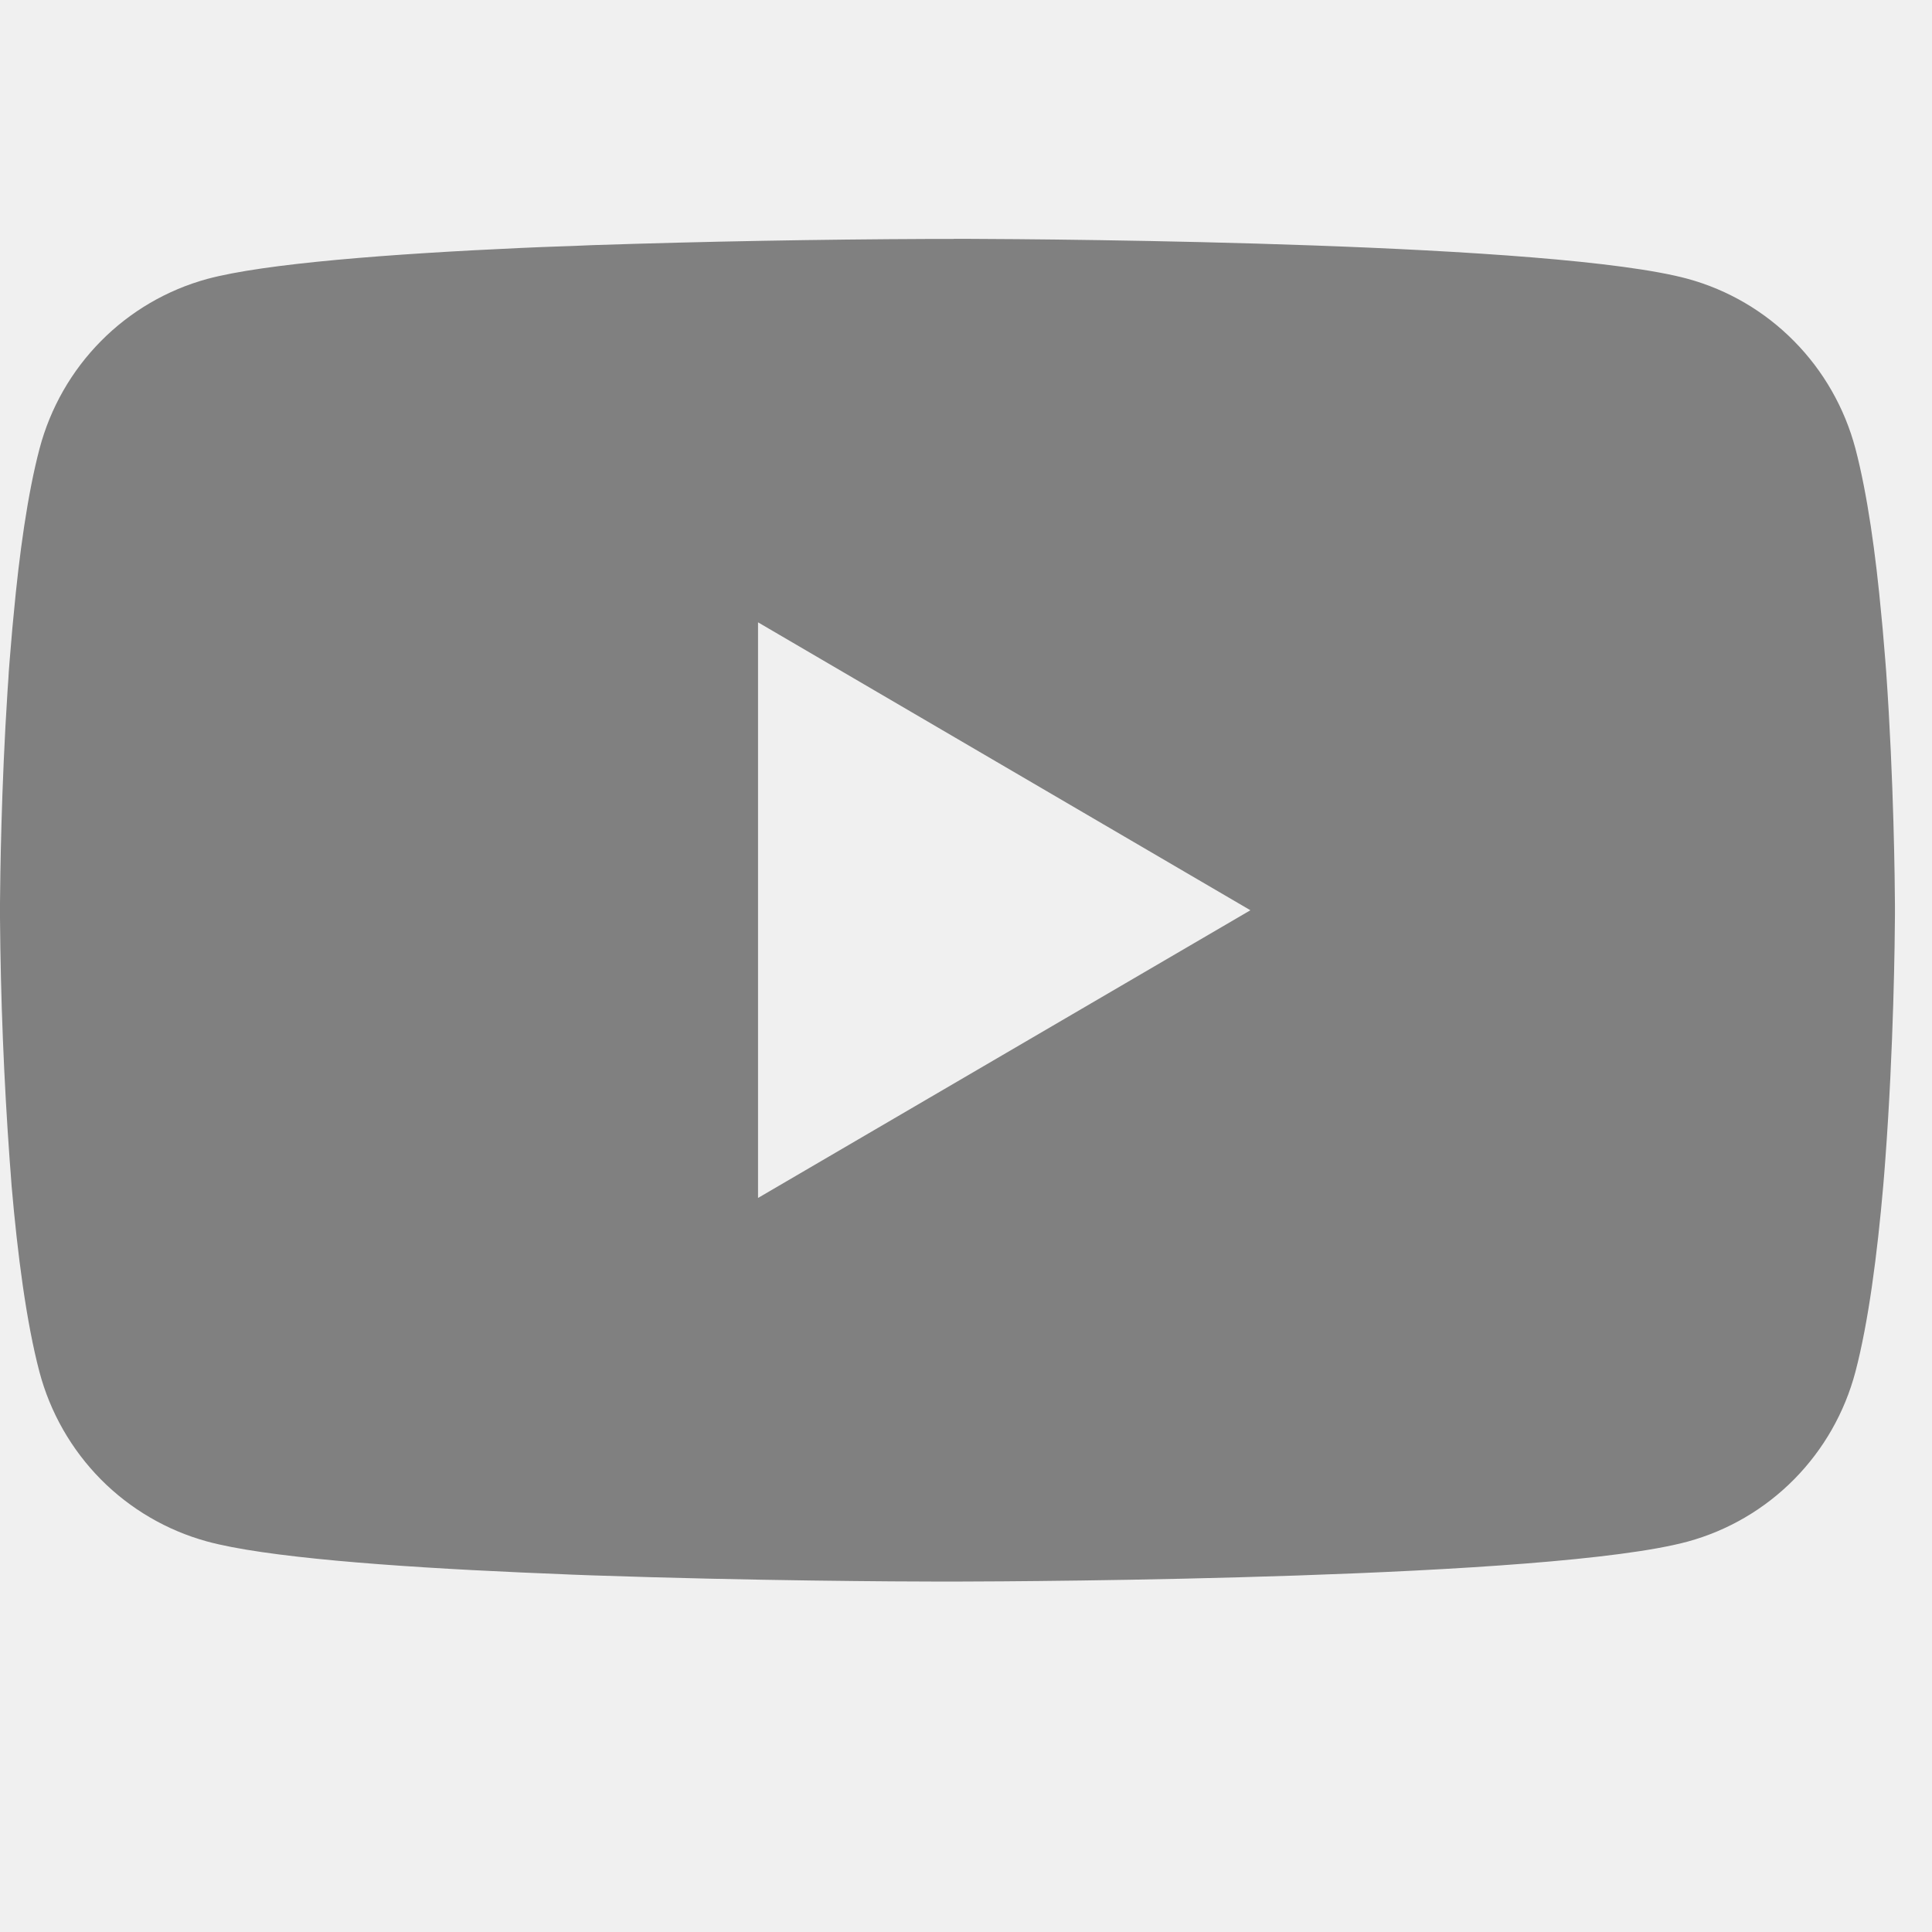
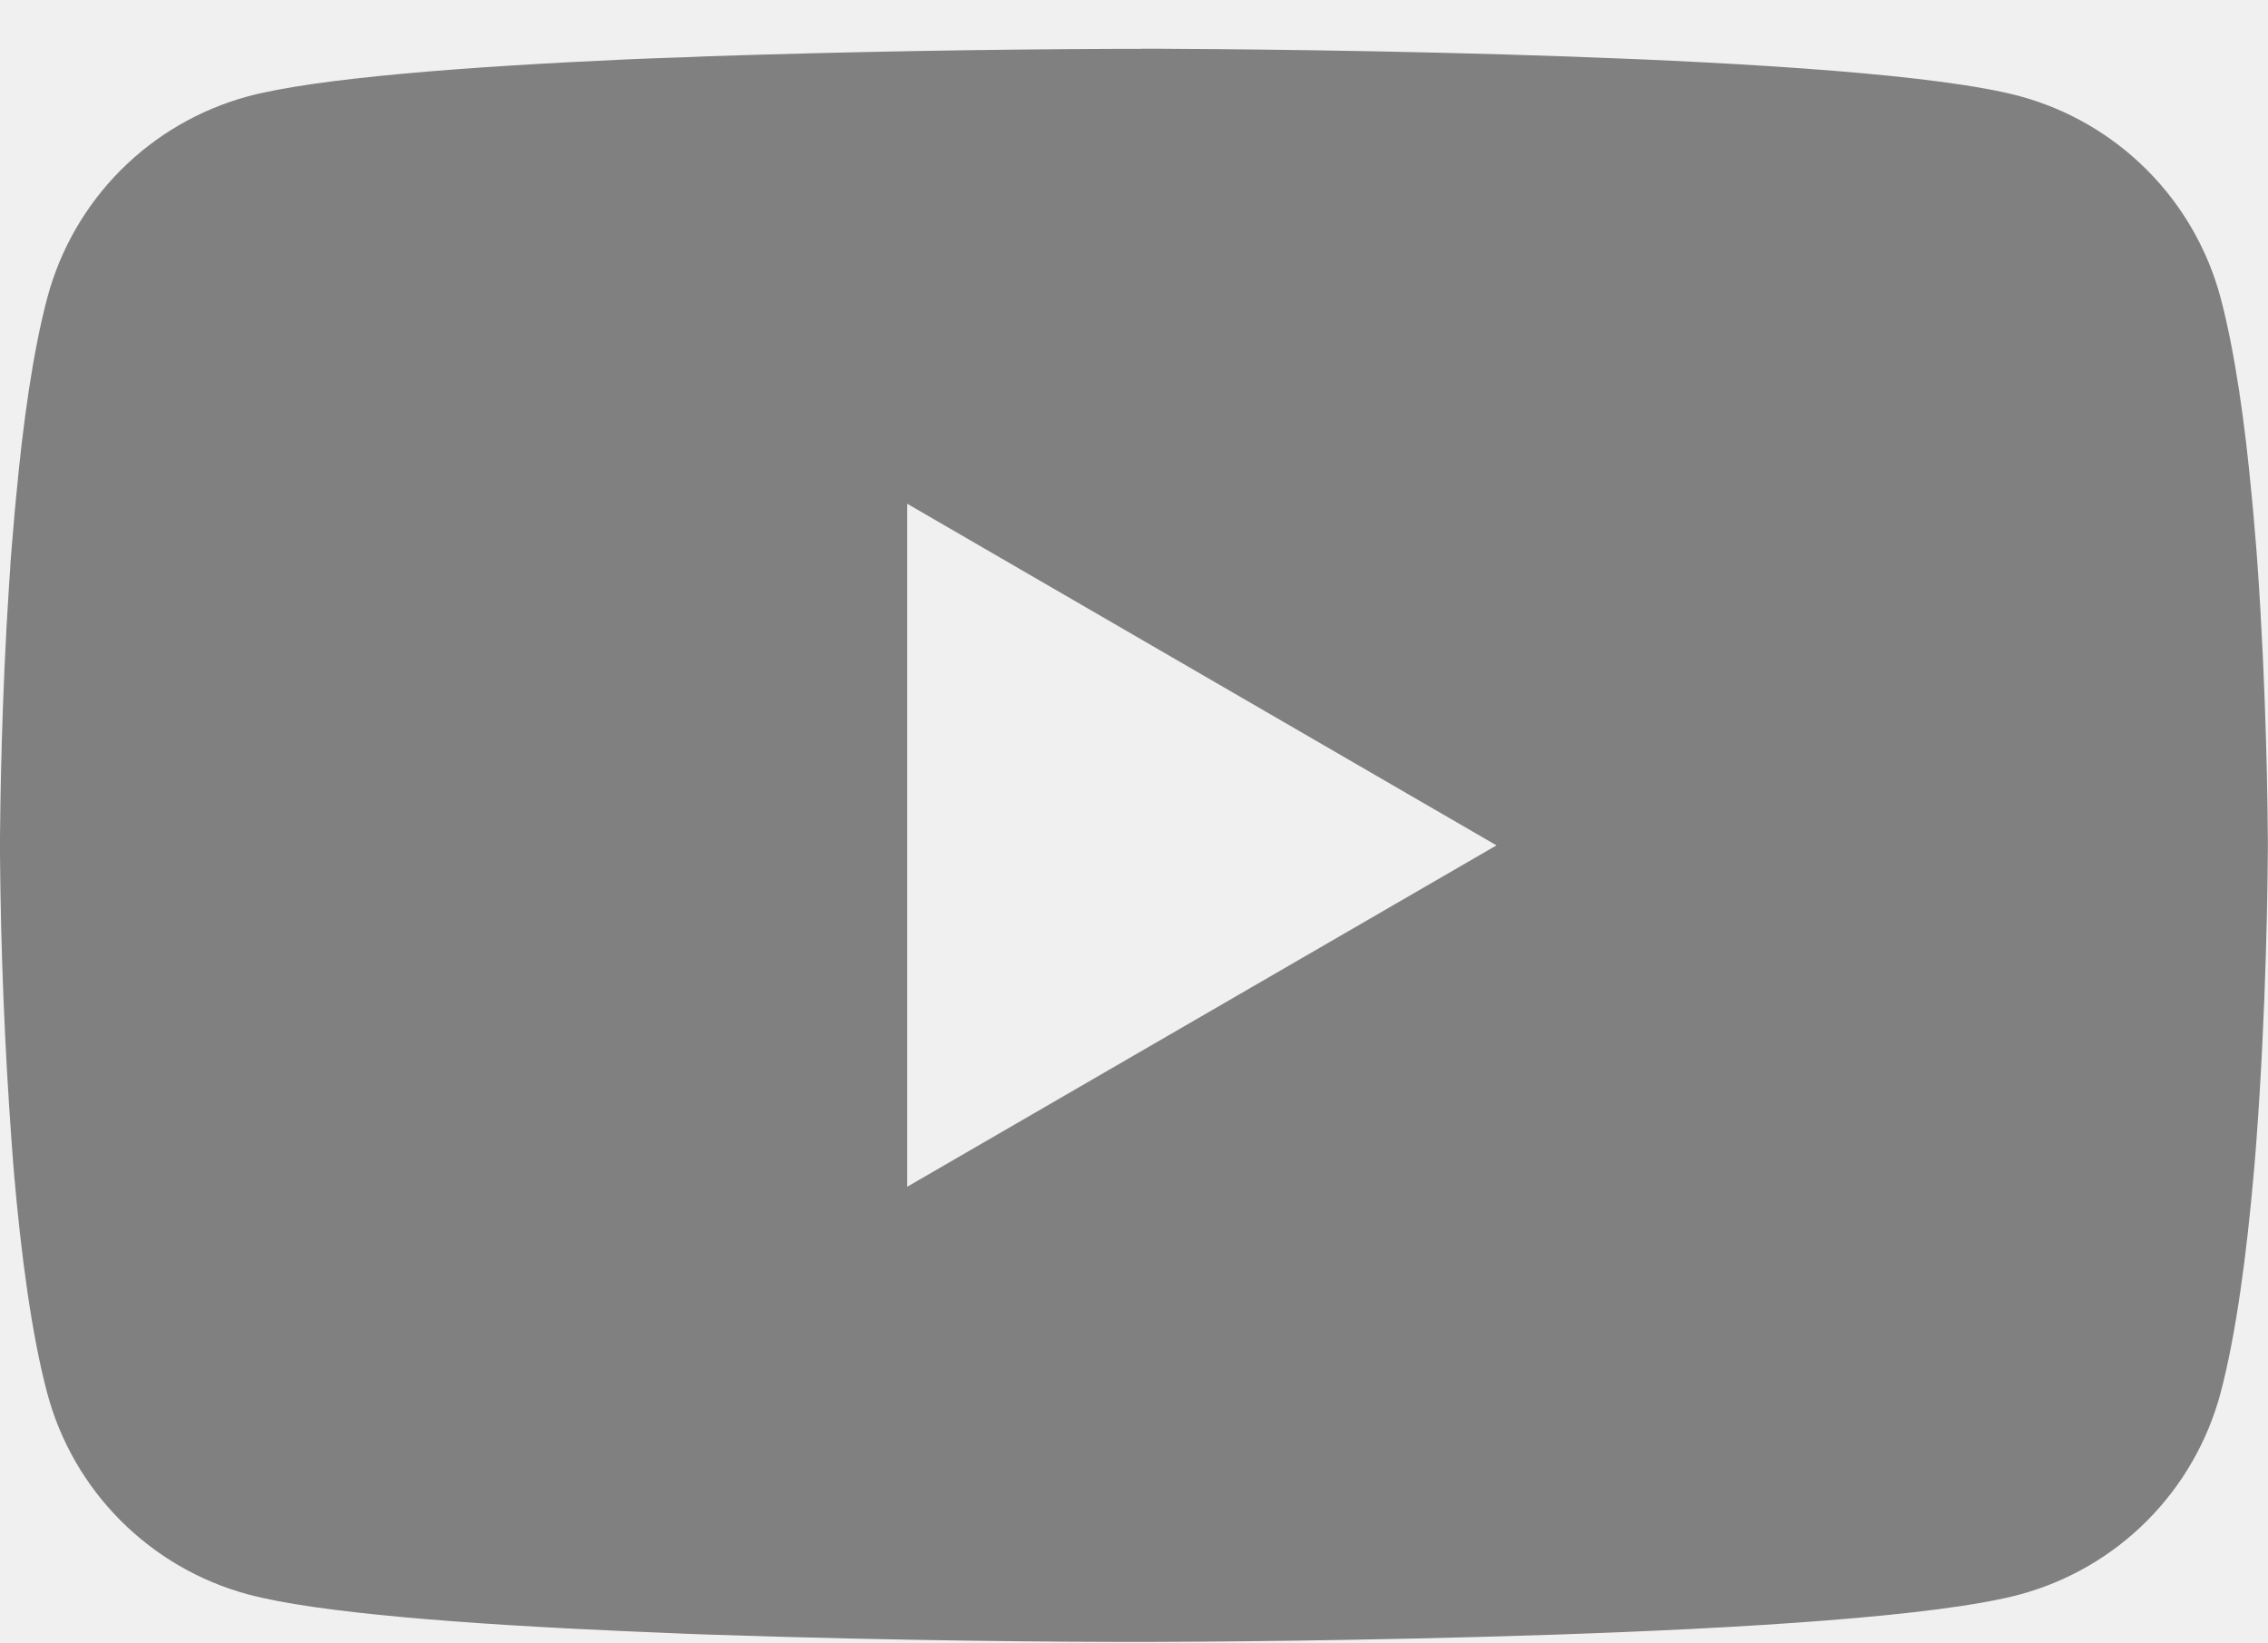
- <svg xmlns="http://www.w3.org/2000/svg" width="34" height="34" viewBox="0 0 34 34" fill="none">
-   <g clip-path="url(#clip0)">
-     <path d="M16.781 4.203H16.967C18.68 4.209 27.362 4.272 29.702 4.907C30.41 5.101 31.055 5.479 31.572 6.003C32.09 6.527 32.462 7.178 32.652 7.893C32.862 8.692 33.01 9.749 33.11 10.841L33.131 11.059L33.177 11.606L33.194 11.825C33.329 13.746 33.346 15.546 33.348 15.939V16.097C33.346 16.505 33.327 18.426 33.177 20.428L33.16 20.649L33.142 20.867C33.037 22.07 32.883 23.264 32.652 24.143C32.463 24.858 32.091 25.51 31.573 26.034C31.055 26.558 30.41 26.935 29.702 27.129C27.285 27.785 18.095 27.831 16.821 27.833H16.525C15.881 27.833 13.217 27.82 10.424 27.724L10.07 27.711L9.888 27.703L9.532 27.688L9.175 27.673C6.862 27.57 4.659 27.404 3.643 27.127C2.936 26.933 2.291 26.556 1.773 26.033C1.256 25.509 0.883 24.857 0.694 24.143C0.463 23.266 0.308 22.07 0.204 20.867L0.188 20.647L0.171 20.428C0.068 19.003 0.011 17.576 0 16.147L0 15.891C0.004 15.439 0.021 13.877 0.133 12.152L0.148 11.936L0.154 11.827L0.171 11.608L0.217 11.061L0.238 10.843C0.338 9.751 0.486 8.692 0.696 7.895C0.885 7.18 1.257 6.528 1.775 6.004C2.293 5.48 2.938 5.103 3.646 4.909C4.661 4.636 6.864 4.468 9.178 4.363L9.532 4.348L9.89 4.335L10.07 4.329L10.426 4.314C12.41 4.249 14.394 4.213 16.379 4.205H16.781V4.203ZM13.34 10.952V21.082L22.005 16.019L13.34 10.952Z" fill="#808080" />
-   </g>
-   <defs>
-     <clipPath id="clip0">
-       <rect width="33.35" height="33.64" fill="white" />
-     </clipPath>
-   </defs>
+ <svg xmlns="http://www.w3.org/2000/svg" width="29" height="21" viewBox="0 0 29 21" fill="none">
+   <path d="M14.592 0.623H14.754C16.244 0.629 23.793 0.683 25.828 1.23C26.444 1.398 27.004 1.723 27.454 2.175C27.904 2.626 28.228 3.188 28.393 3.804C28.576 4.493 28.705 5.405 28.792 6.345L28.81 6.534L28.85 7.005L28.864 7.194C28.982 8.85 28.996 10.402 28.998 10.741V10.877C28.996 11.228 28.98 12.885 28.85 14.61L28.835 14.801L28.819 14.989C28.728 16.026 28.594 17.055 28.393 17.813C28.228 18.429 27.905 18.991 27.455 19.443C27.005 19.895 26.444 20.22 25.828 20.387C23.726 20.952 15.734 20.992 14.627 20.994H14.37C13.809 20.994 11.493 20.983 9.064 20.9L8.756 20.889L8.598 20.882L8.289 20.869L7.979 20.856C5.967 20.767 4.051 20.624 3.168 20.385C2.553 20.219 1.992 19.893 1.542 19.442C1.092 18.991 0.768 18.429 0.604 17.813C0.402 17.057 0.268 16.026 0.178 14.989L0.163 14.799L0.149 14.61C0.059 13.382 0.01 12.152 0 10.92L0 10.699C0.004 10.309 0.018 8.963 0.116 7.476L0.129 7.29L0.134 7.195L0.149 7.007L0.189 6.536L0.207 6.347C0.294 5.406 0.422 4.493 0.605 3.806C0.77 3.19 1.093 2.628 1.543 2.176C1.994 1.724 2.554 1.399 3.17 1.232C4.053 0.997 5.969 0.852 7.98 0.761L8.289 0.748L8.6 0.737L8.756 0.732L9.066 0.719C10.791 0.663 12.517 0.632 14.243 0.625H14.592V0.623ZM11.6 6.441V15.174L19.135 10.809L11.6 6.441Z" fill="#808080" />
</svg>
